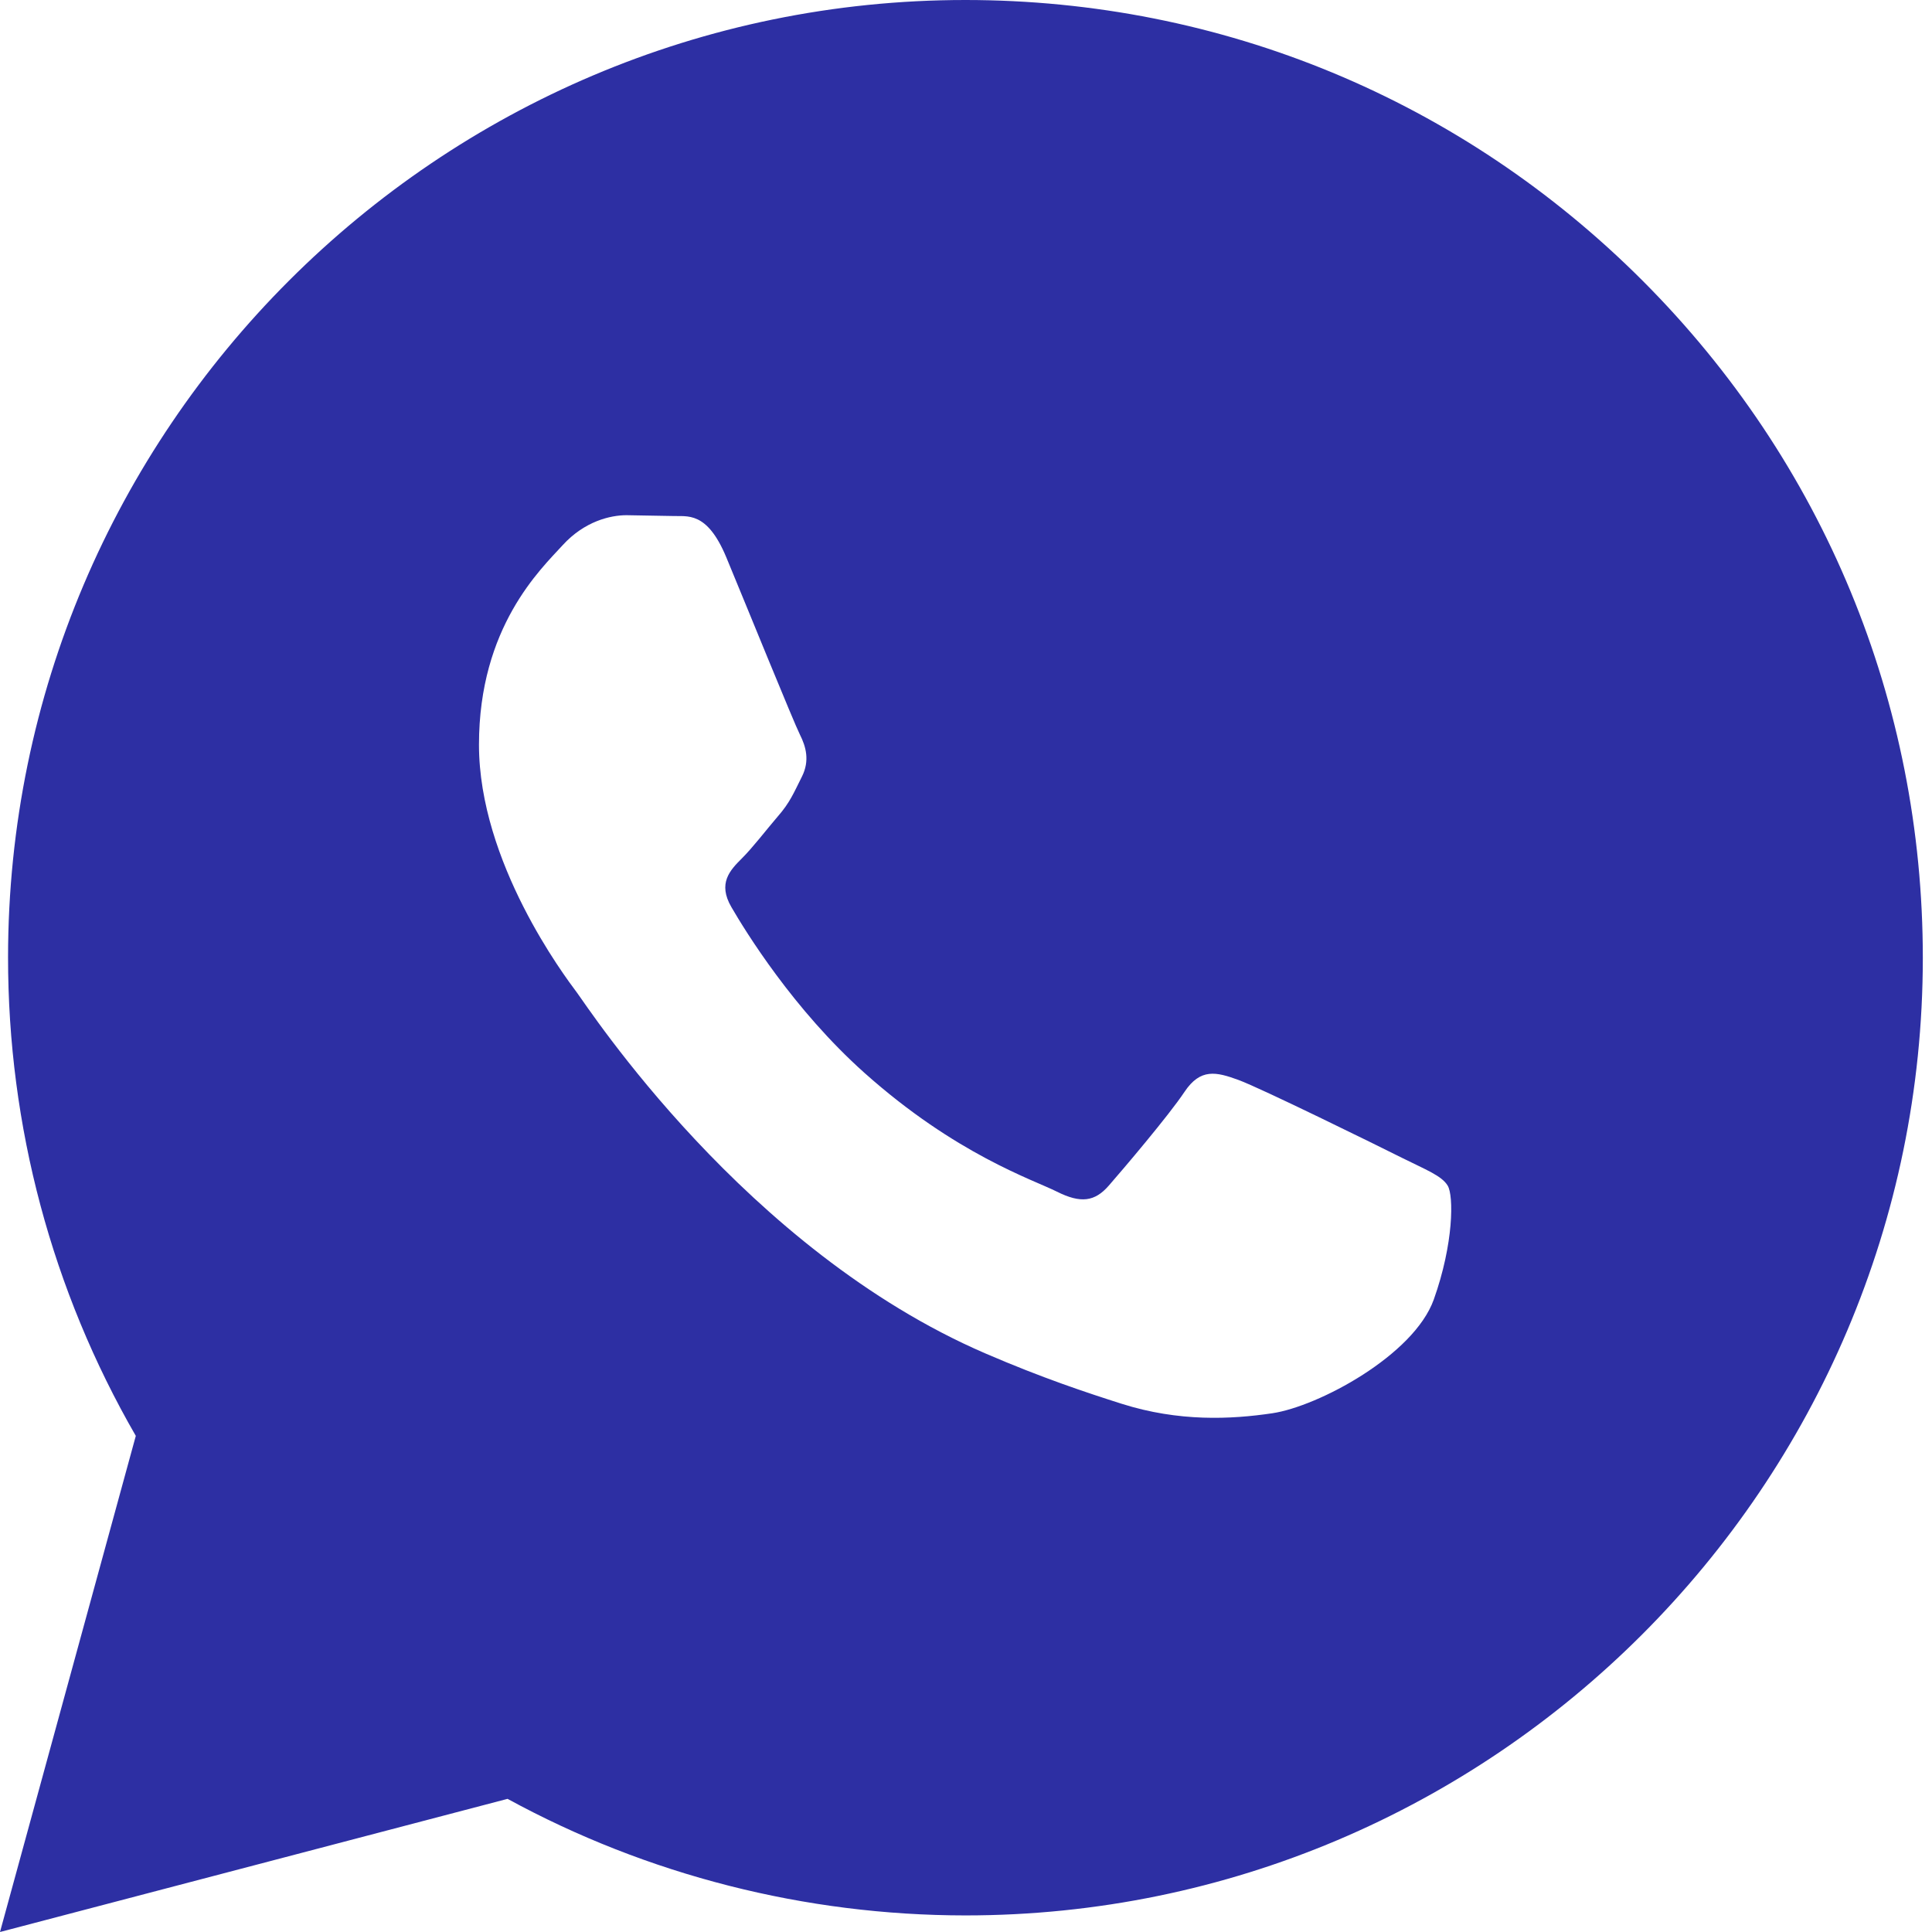
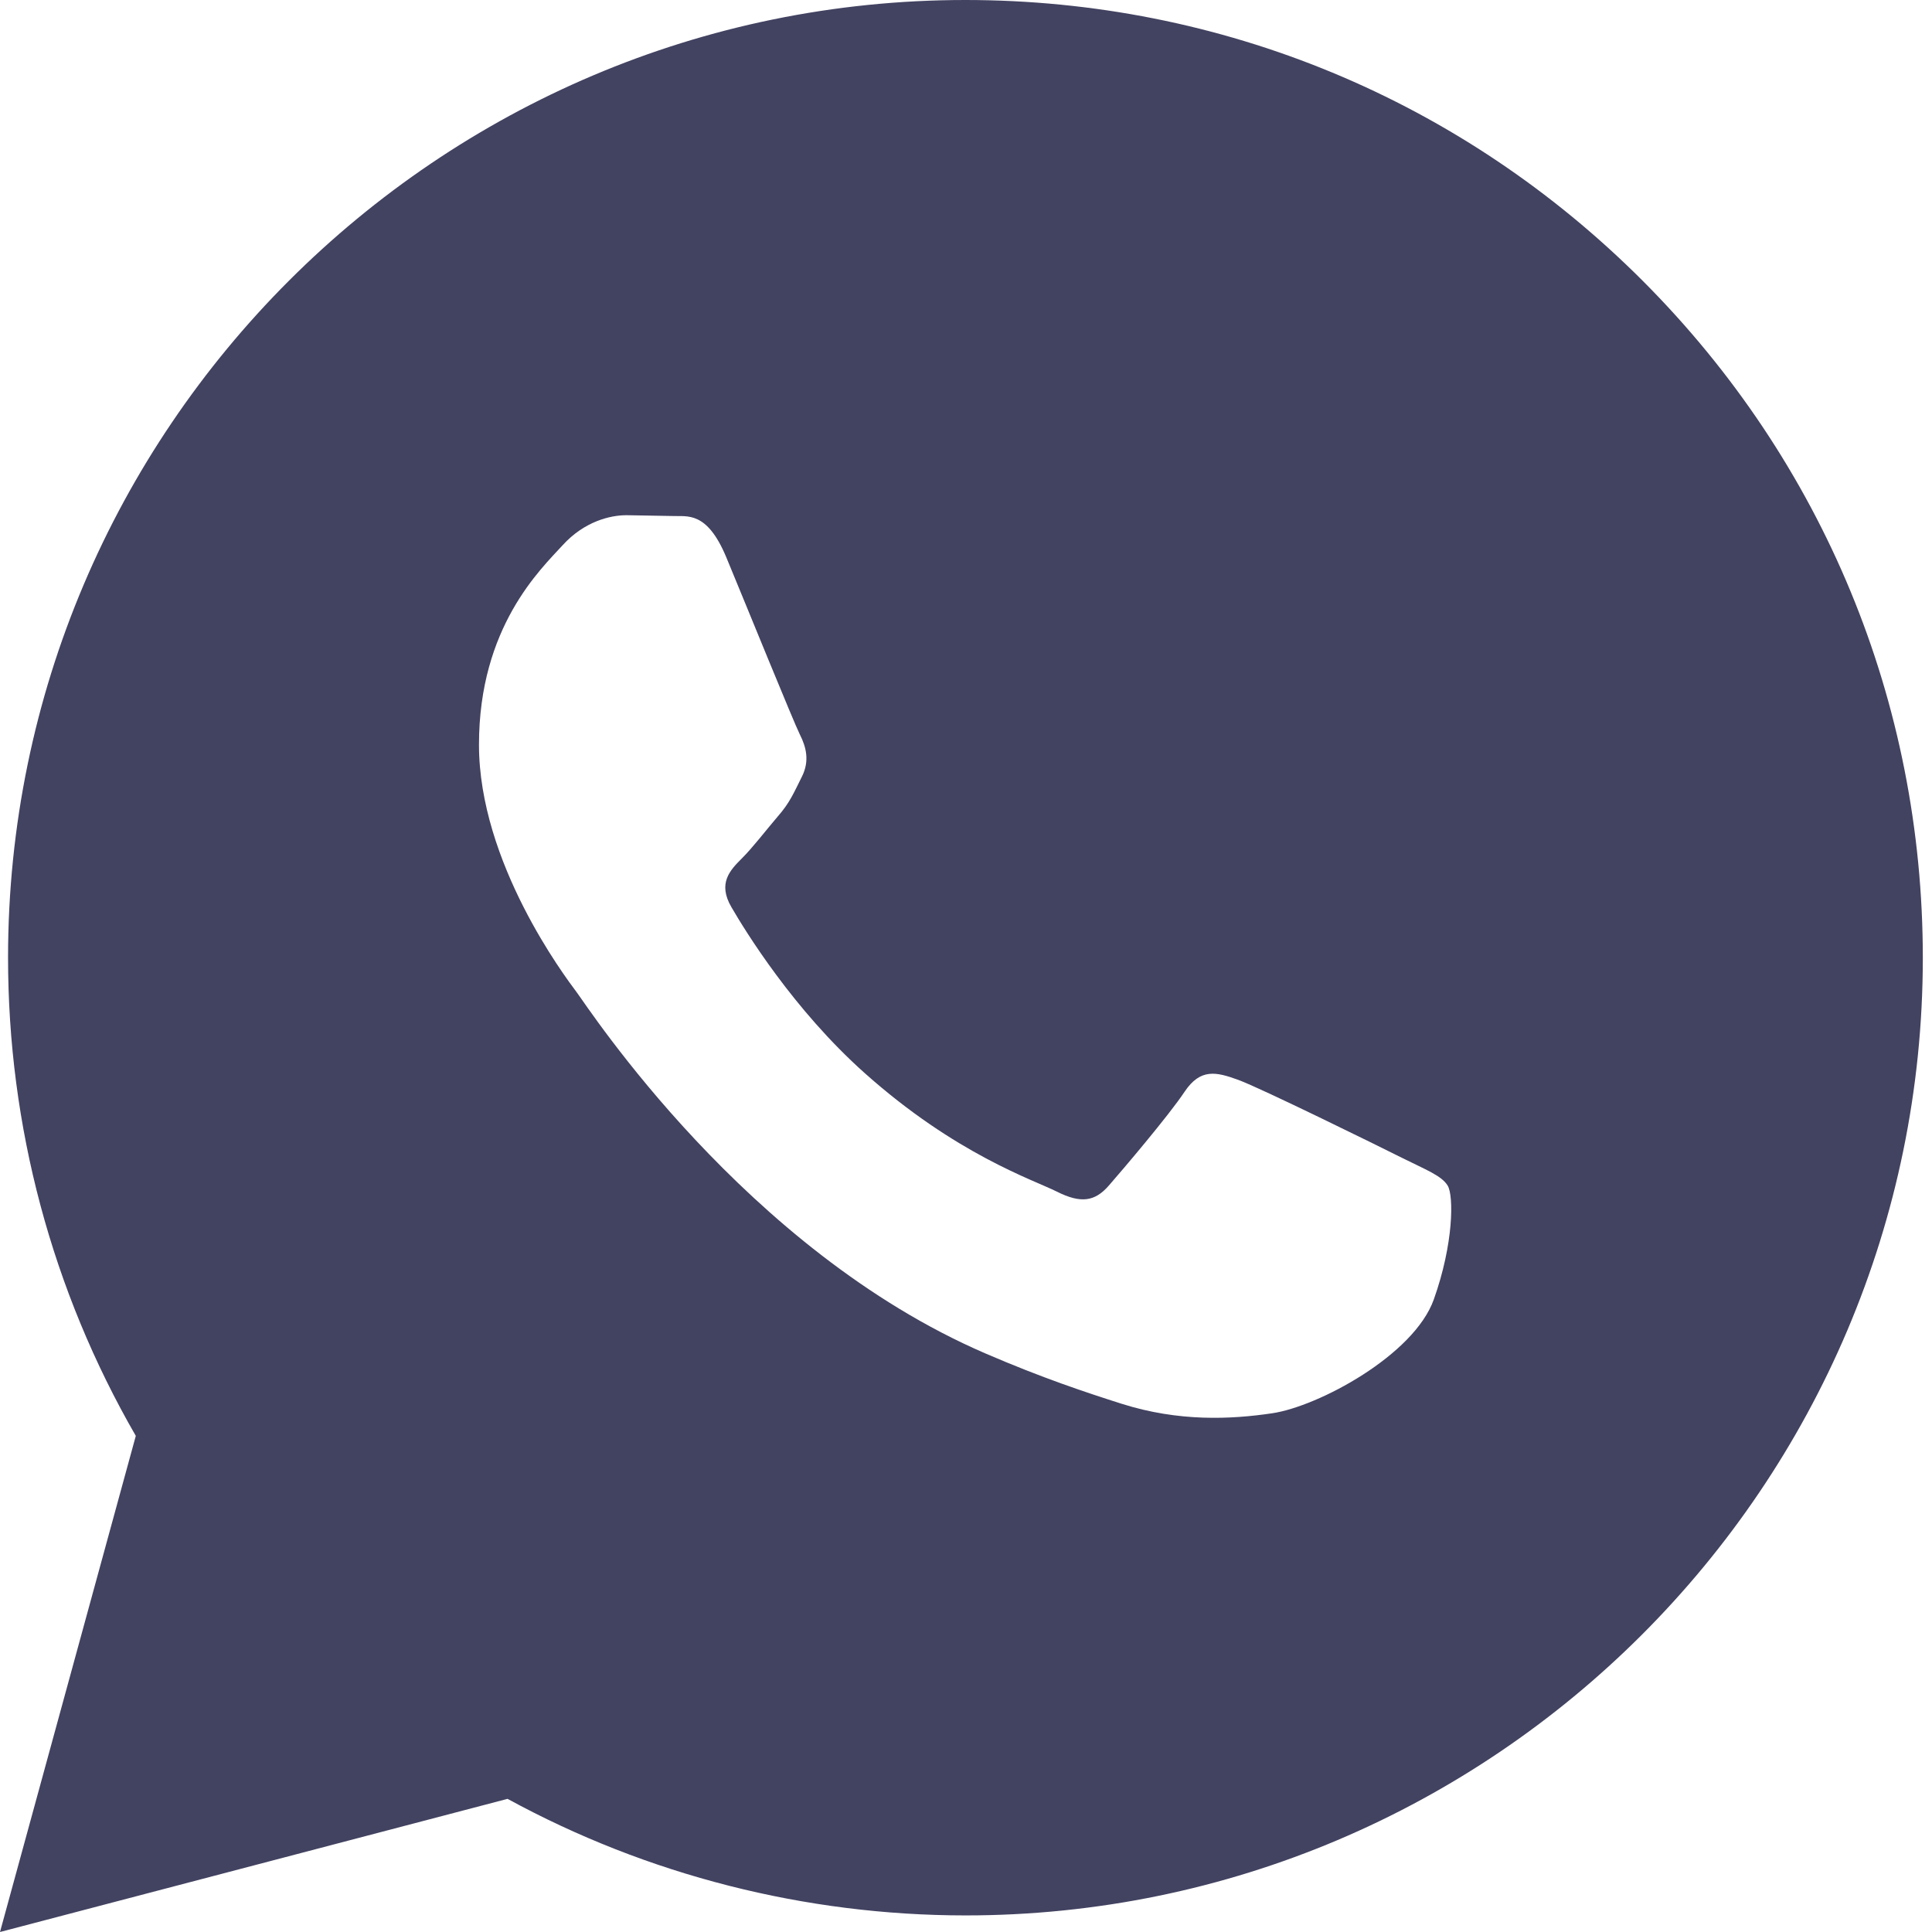
<svg xmlns="http://www.w3.org/2000/svg" width="24" height="24" viewBox="0 0 24 24" fill="none">
-   <path d="M0 24L1.687 17.837C0.646 16.033 0.099 13.988 0.1 11.891C0.103 5.335 5.438 0 11.993 0C15.174 0.001 18.16 1.24 20.406 3.488C22.651 5.736 23.887 8.724 23.886 11.902C23.883 18.459 18.548 23.794 11.993 23.794C10.003 23.793 8.042 23.294 6.305 22.346L0 24ZM17.984 14.729C17.91 14.605 17.712 14.531 17.414 14.382C17.117 14.233 15.656 13.514 15.383 13.415C15.111 13.316 14.913 13.266 14.714 13.564C14.516 13.861 13.946 14.531 13.773 14.729C13.6 14.927 13.426 14.952 13.129 14.803C12.832 14.654 11.874 14.341 10.739 13.328C9.856 12.54 9.259 11.567 9.086 11.269C8.913 10.972 9.068 10.811 9.216 10.663C9.35 10.53 9.513 10.316 9.662 10.142C9.813 9.97 9.862 9.846 9.962 9.647C10.061 9.449 10.012 9.275 9.937 9.126C9.862 8.978 9.268 7.515 9.021 6.92C8.779 6.341 8.534 6.419 8.352 6.41L7.782 6.4C7.584 6.4 7.262 6.474 6.99 6.772C6.718 7.07 5.95 7.788 5.95 9.251C5.95 10.714 7.015 12.127 7.163 12.325C7.312 12.523 9.258 15.525 12.239 16.812C12.948 17.118 13.502 17.301 13.933 17.438C14.645 17.664 15.293 17.632 15.805 17.556C16.376 17.471 17.563 16.837 17.811 16.143C18.059 15.448 18.059 14.853 17.984 14.729Z" fill="#2d2fa3" />
+   <path d="M0 24L1.687 17.837C0.646 16.033 0.099 13.988 0.1 11.891C0.103 5.335 5.438 0 11.993 0C15.174 0.001 18.16 1.24 20.406 3.488C22.651 5.736 23.887 8.724 23.886 11.902C23.883 18.459 18.548 23.794 11.993 23.794C10.003 23.793 8.042 23.294 6.305 22.346L0 24ZM17.984 14.729C17.91 14.605 17.712 14.531 17.414 14.382C17.117 14.233 15.656 13.514 15.383 13.415C15.111 13.316 14.913 13.266 14.714 13.564C14.516 13.861 13.946 14.531 13.773 14.729C13.6 14.927 13.426 14.952 13.129 14.803C12.832 14.654 11.874 14.341 10.739 13.328C9.856 12.54 9.259 11.567 9.086 11.269C8.913 10.972 9.068 10.811 9.216 10.663C9.35 10.53 9.513 10.316 9.662 10.142C9.813 9.97 9.862 9.846 9.962 9.647C10.061 9.449 10.012 9.275 9.937 9.126C9.862 8.978 9.268 7.515 9.021 6.92C8.779 6.341 8.534 6.419 8.352 6.41L7.782 6.4C7.584 6.4 7.262 6.474 6.99 6.772C6.718 7.07 5.95 7.788 5.95 9.251C5.95 10.714 7.015 12.127 7.163 12.325C7.312 12.523 9.258 15.525 12.239 16.812C12.948 17.118 13.502 17.301 13.933 17.438C14.645 17.664 15.293 17.632 15.805 17.556C16.376 17.471 17.563 16.837 17.811 16.143C18.059 15.448 18.059 14.853 17.984 14.729Z" fill="#424261" />
</svg>
